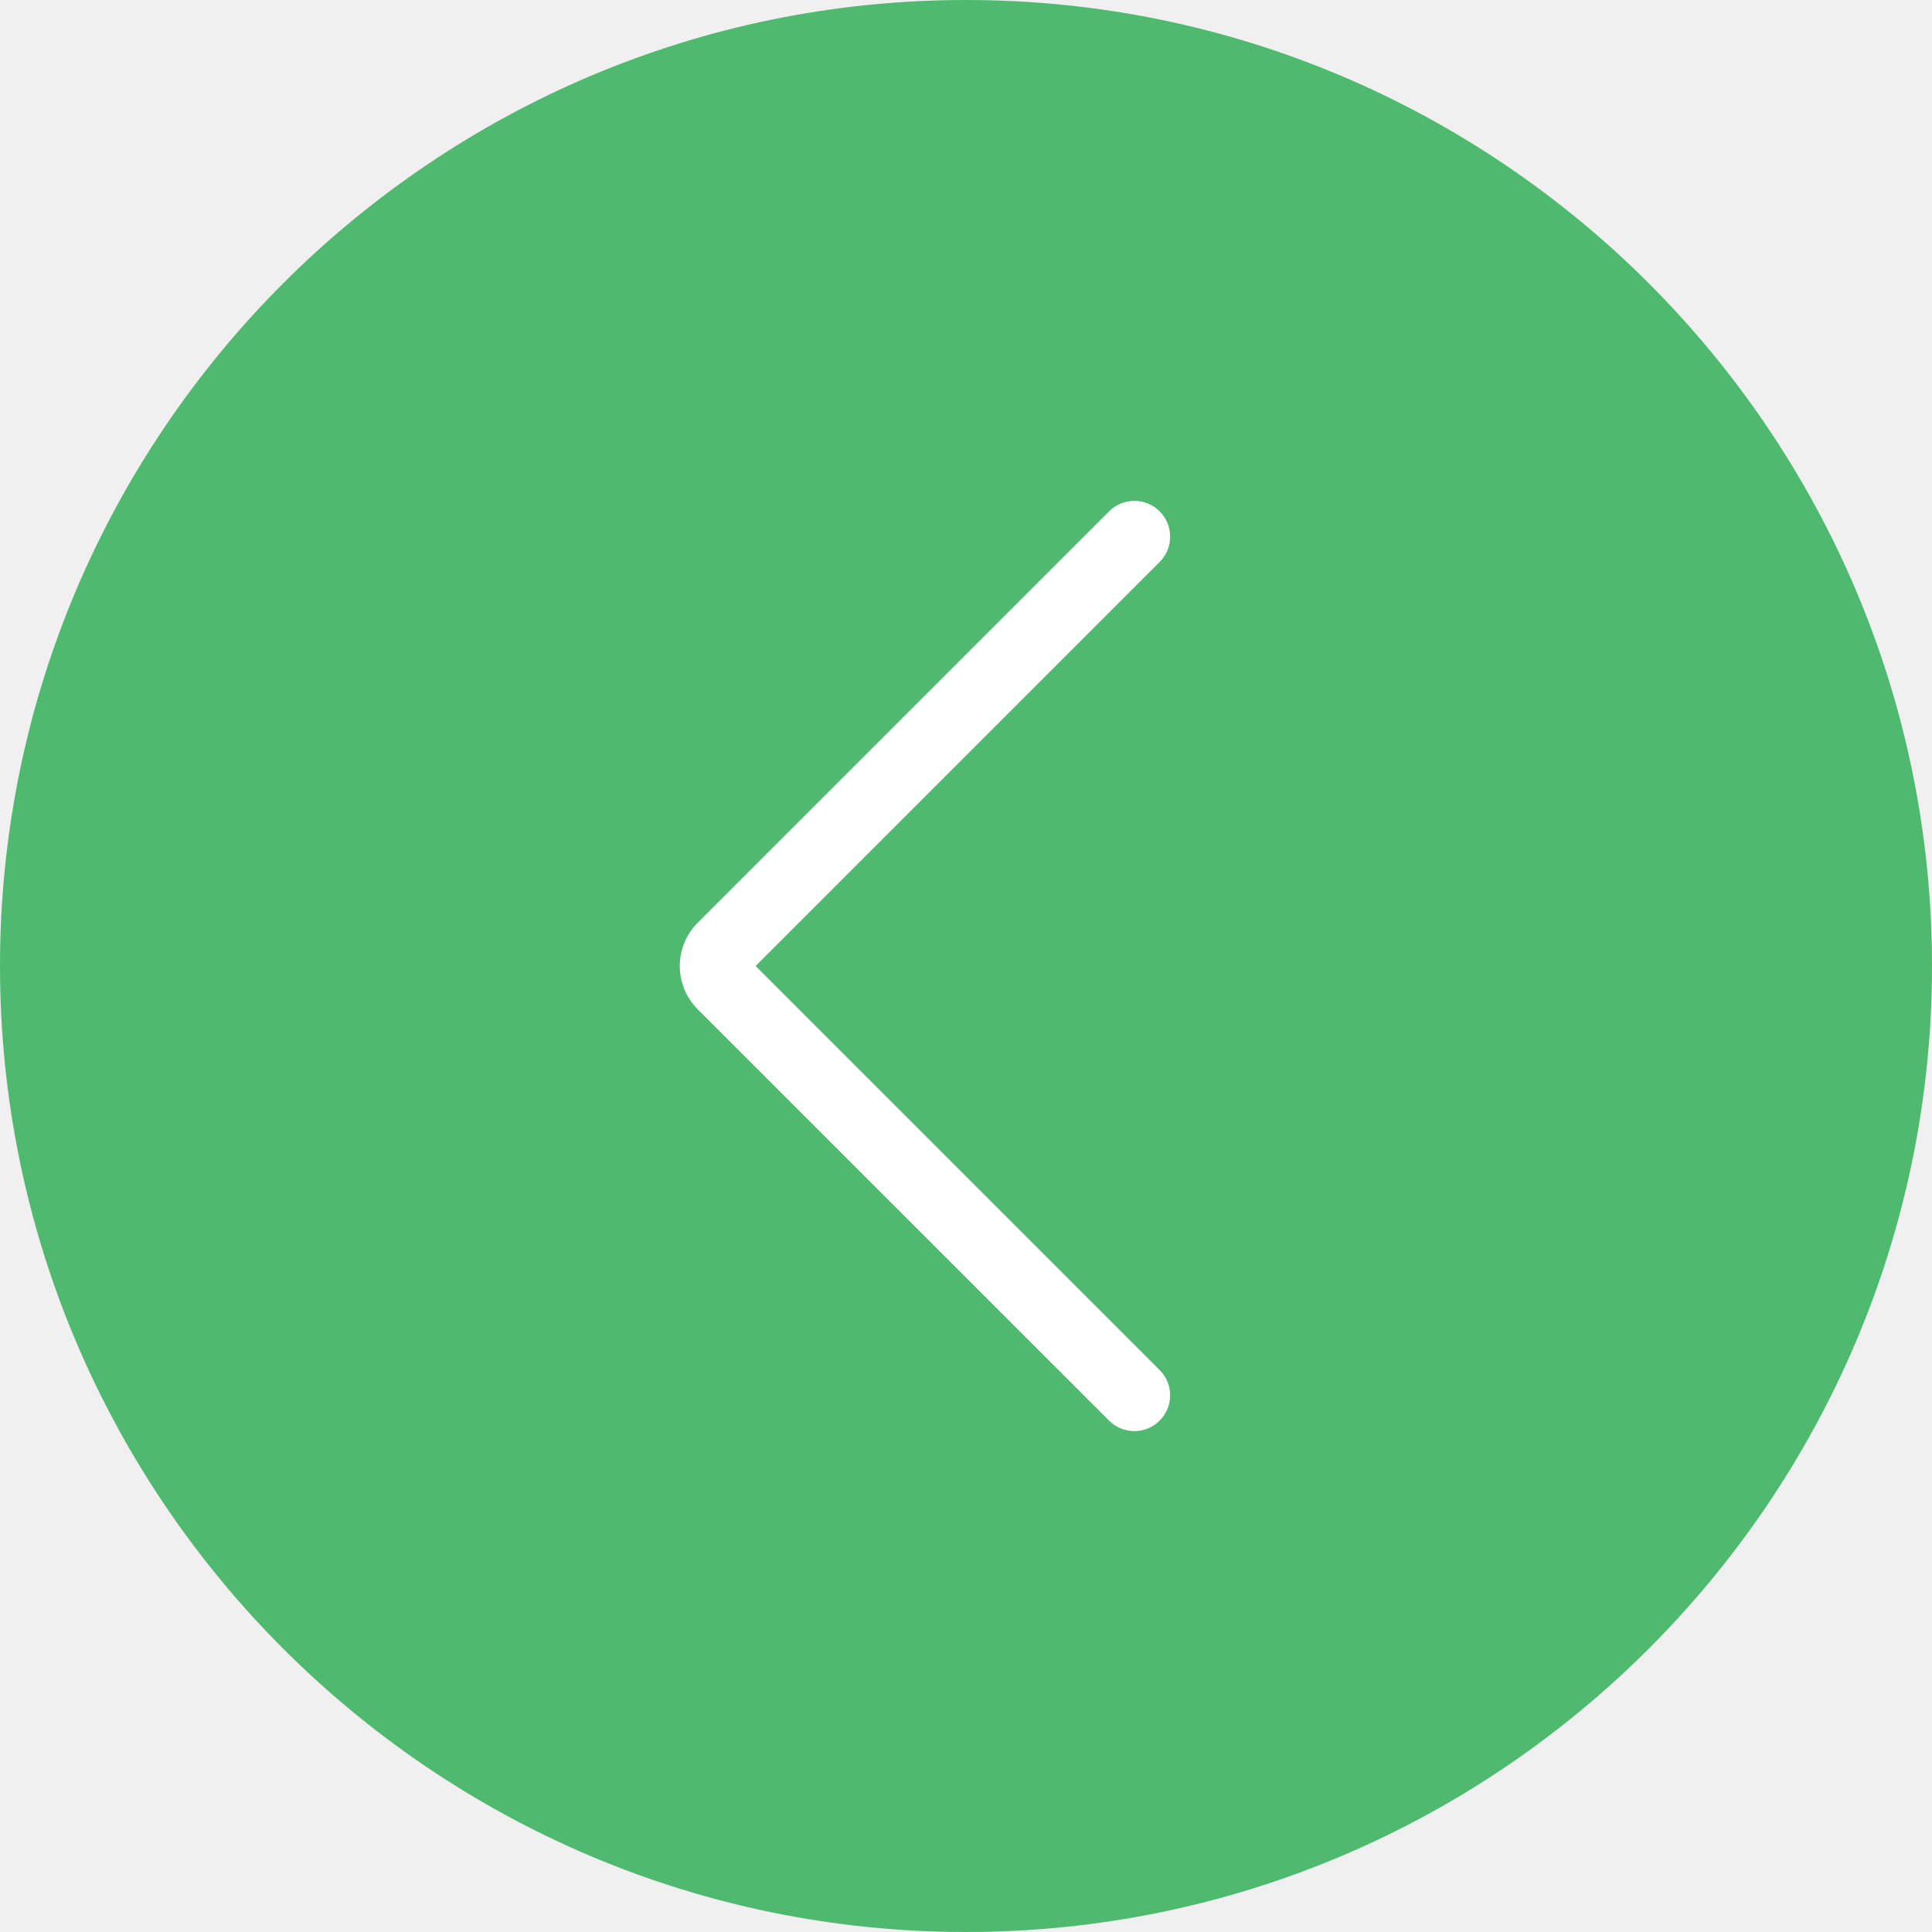
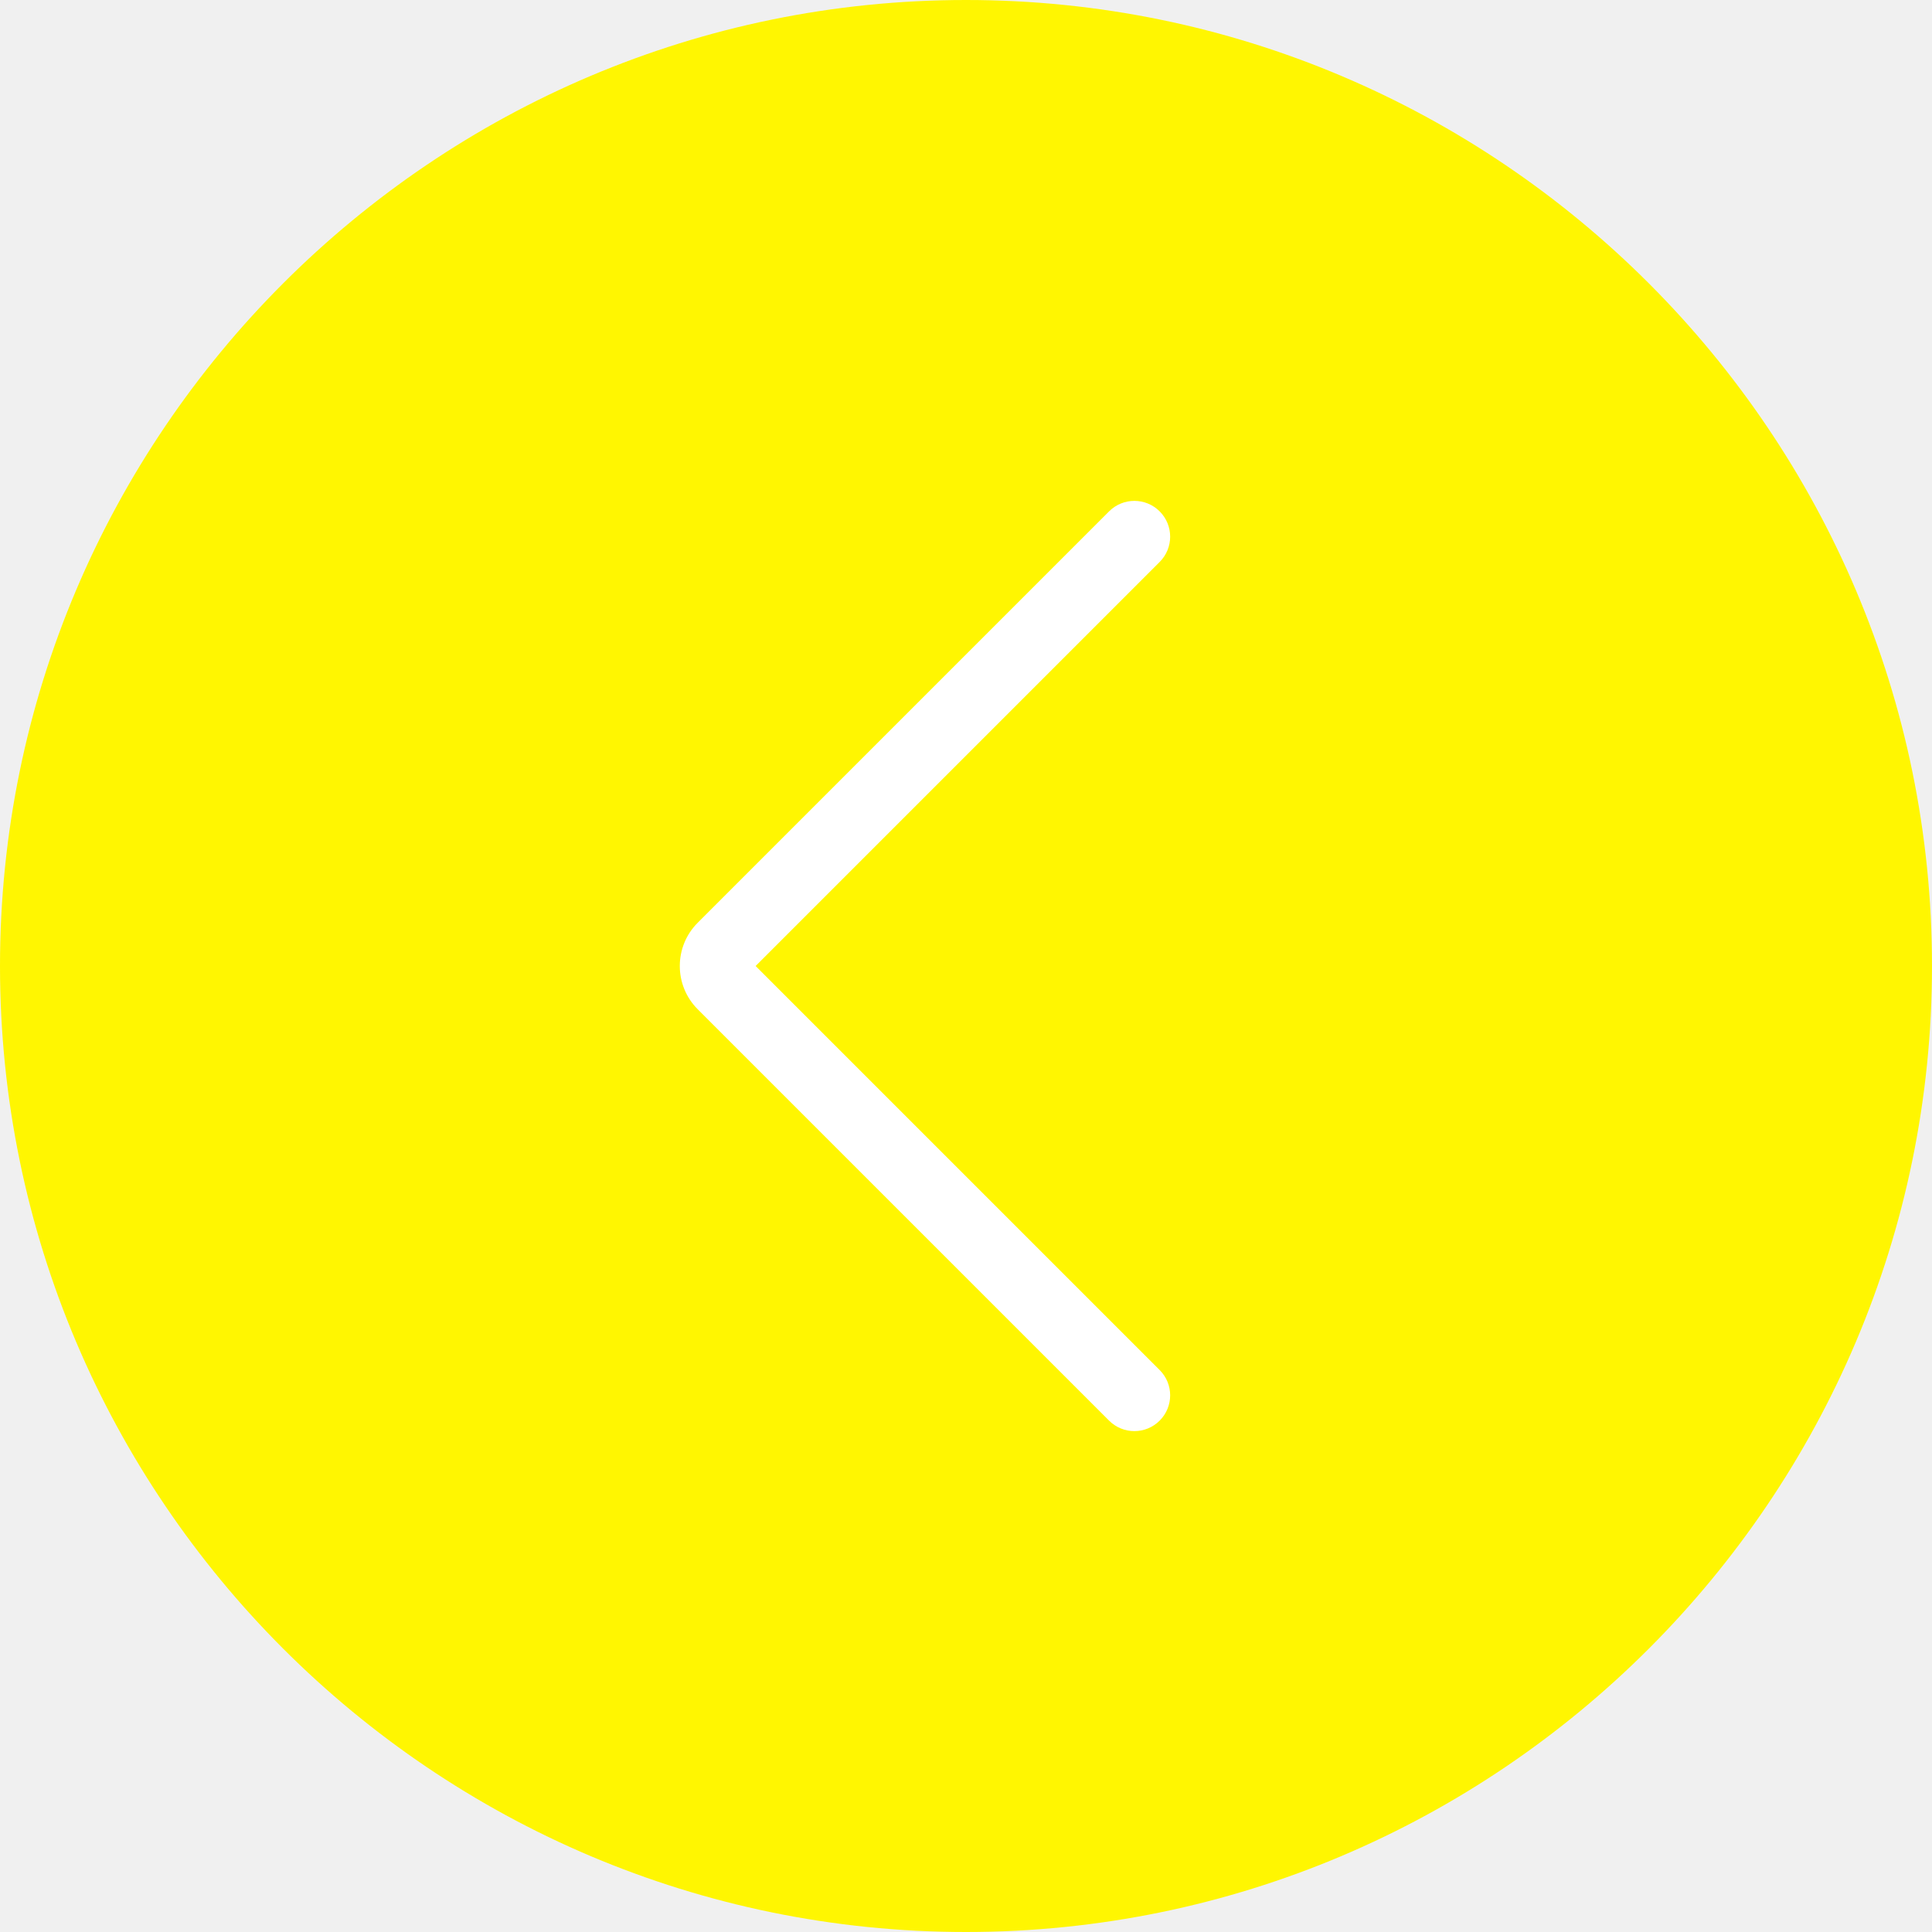
<svg xmlns="http://www.w3.org/2000/svg" version="1.1" id="Capa_1" x="0px" y="0px" viewBox="0 0 54 54" style="enable-background:new 0 0 54 54;" xml:space="preserve">
  <g>
    <g>
-       <path style="fill:#4FBA6F;" d="M27,1L27,1c14.359,0,26,11.641,26,26v0c0,14.359-11.641,26-26,26h0C12.641,53,1,41.359,1,27v0    C1,12.641,12.641,1,27,1z" />
-       <path style="fill:#4FBA6F;" d="M27,54C12.112,54,0,41.888,0,27S12.112,0,27,0s27,12.112,27,27S41.888,54,27,54z M27,2    C13.215,2,2,13.215,2,27s11.215,25,25,25s25-11.215,25-25S40.785,2,27,2z" />
+       <path style="fill:#fff601;" d="M27,1L27,1c14.359,0,26,11.641,26,26v0c0,14.359-11.641,26-26,26h0C12.641,53,1,41.359,1,27v0    C1,12.641,12.641,1,27,1z" />
+       <path style="fill:#fff601;" d="M27,54C12.112,54,0,41.888,0,27S12.112,0,27,0s27,12.112,27,27S41.888,54,27,54z M27,2    C13.215,2,2,13.215,2,27s11.215,25,25,25s25-11.215,25-25S40.785,2,27,2z" />
    </g>
    <path style="fill:#FFFFFF;" d="M31.706,40c-0.256,0-0.512-0.098-0.707-0.293L19.501,28.209c-0.667-0.667-0.667-1.751,0-2.418   l11.498-11.498c0.391-0.391,1.023-0.391,1.414,0s0.391,1.023,0,1.414L21.12,27l11.293,11.293c0.391,0.391,0.391,1.023,0,1.414   C32.218,39.902,31.962,40,31.706,40z" />
  </g>
  <g>
</g>
  <g>
</g>
  <g>
</g>
  <g>
</g>
  <g>
</g>
  <g>
</g>
  <g>
</g>
  <g>
</g>
  <g>
</g>
  <g>
</g>
  <g>
</g>
  <g>
</g>
  <g>
</g>
  <g>
</g>
  <g>
</g>
</svg>
